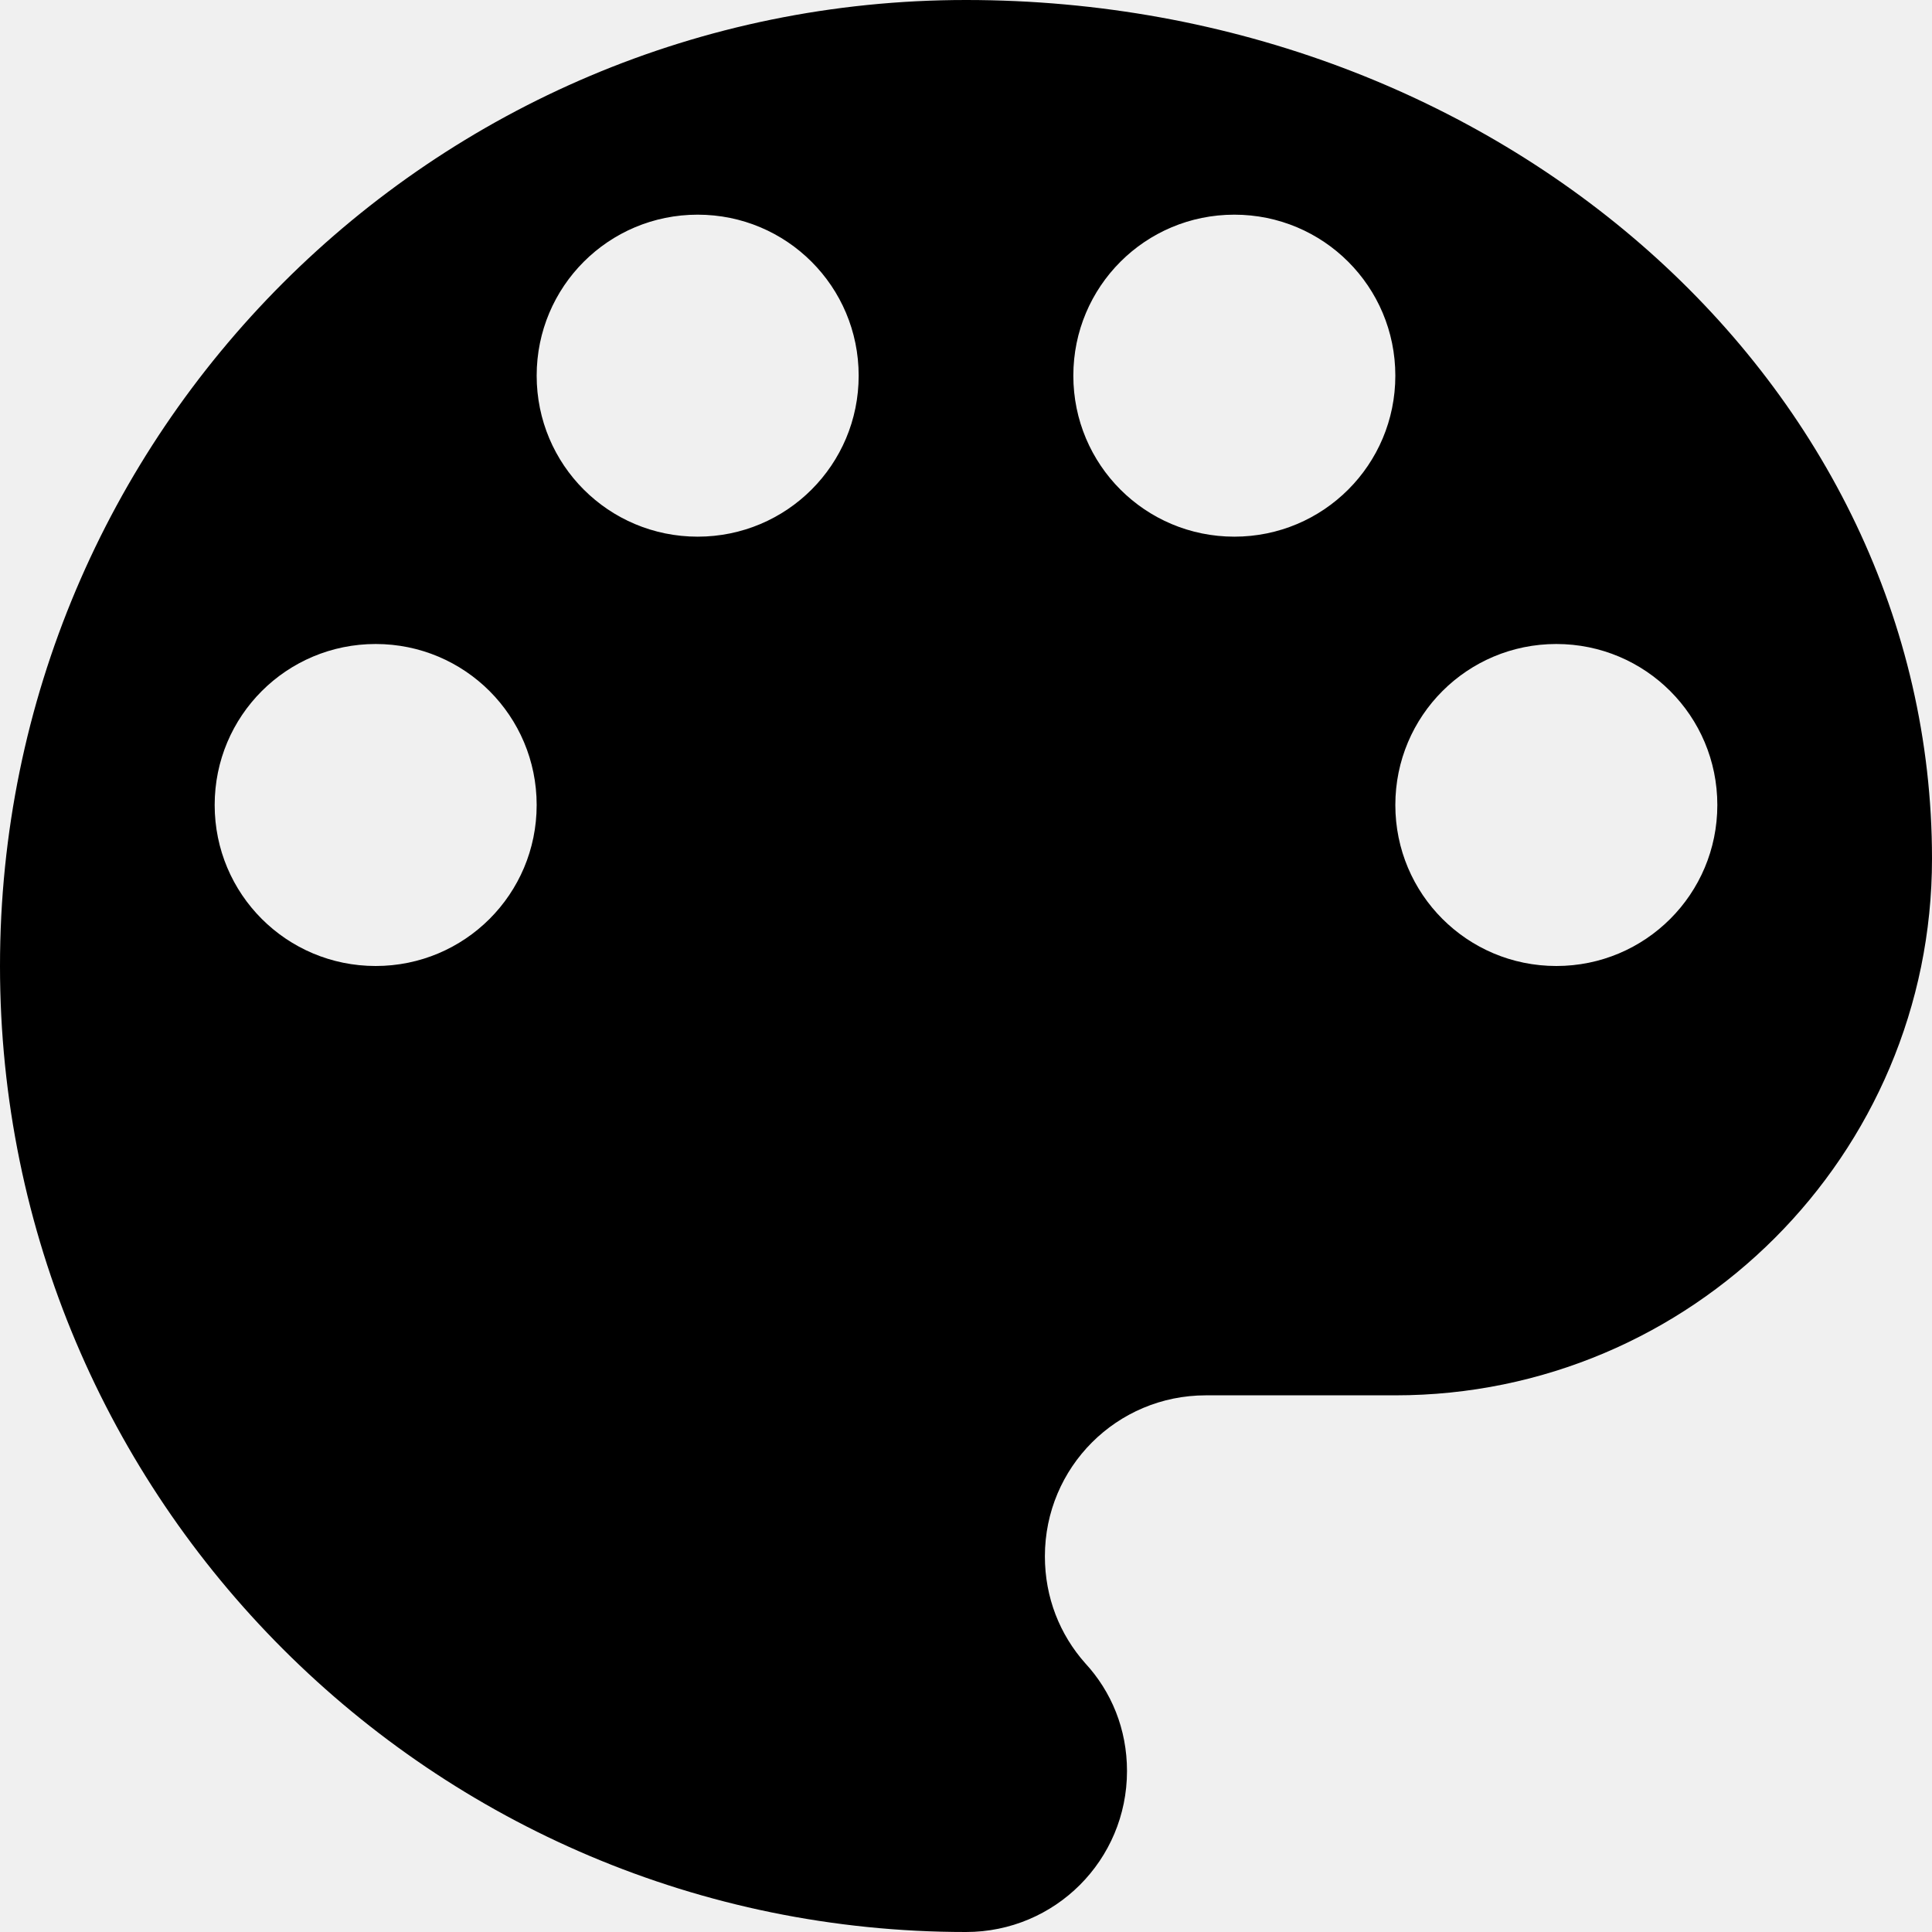
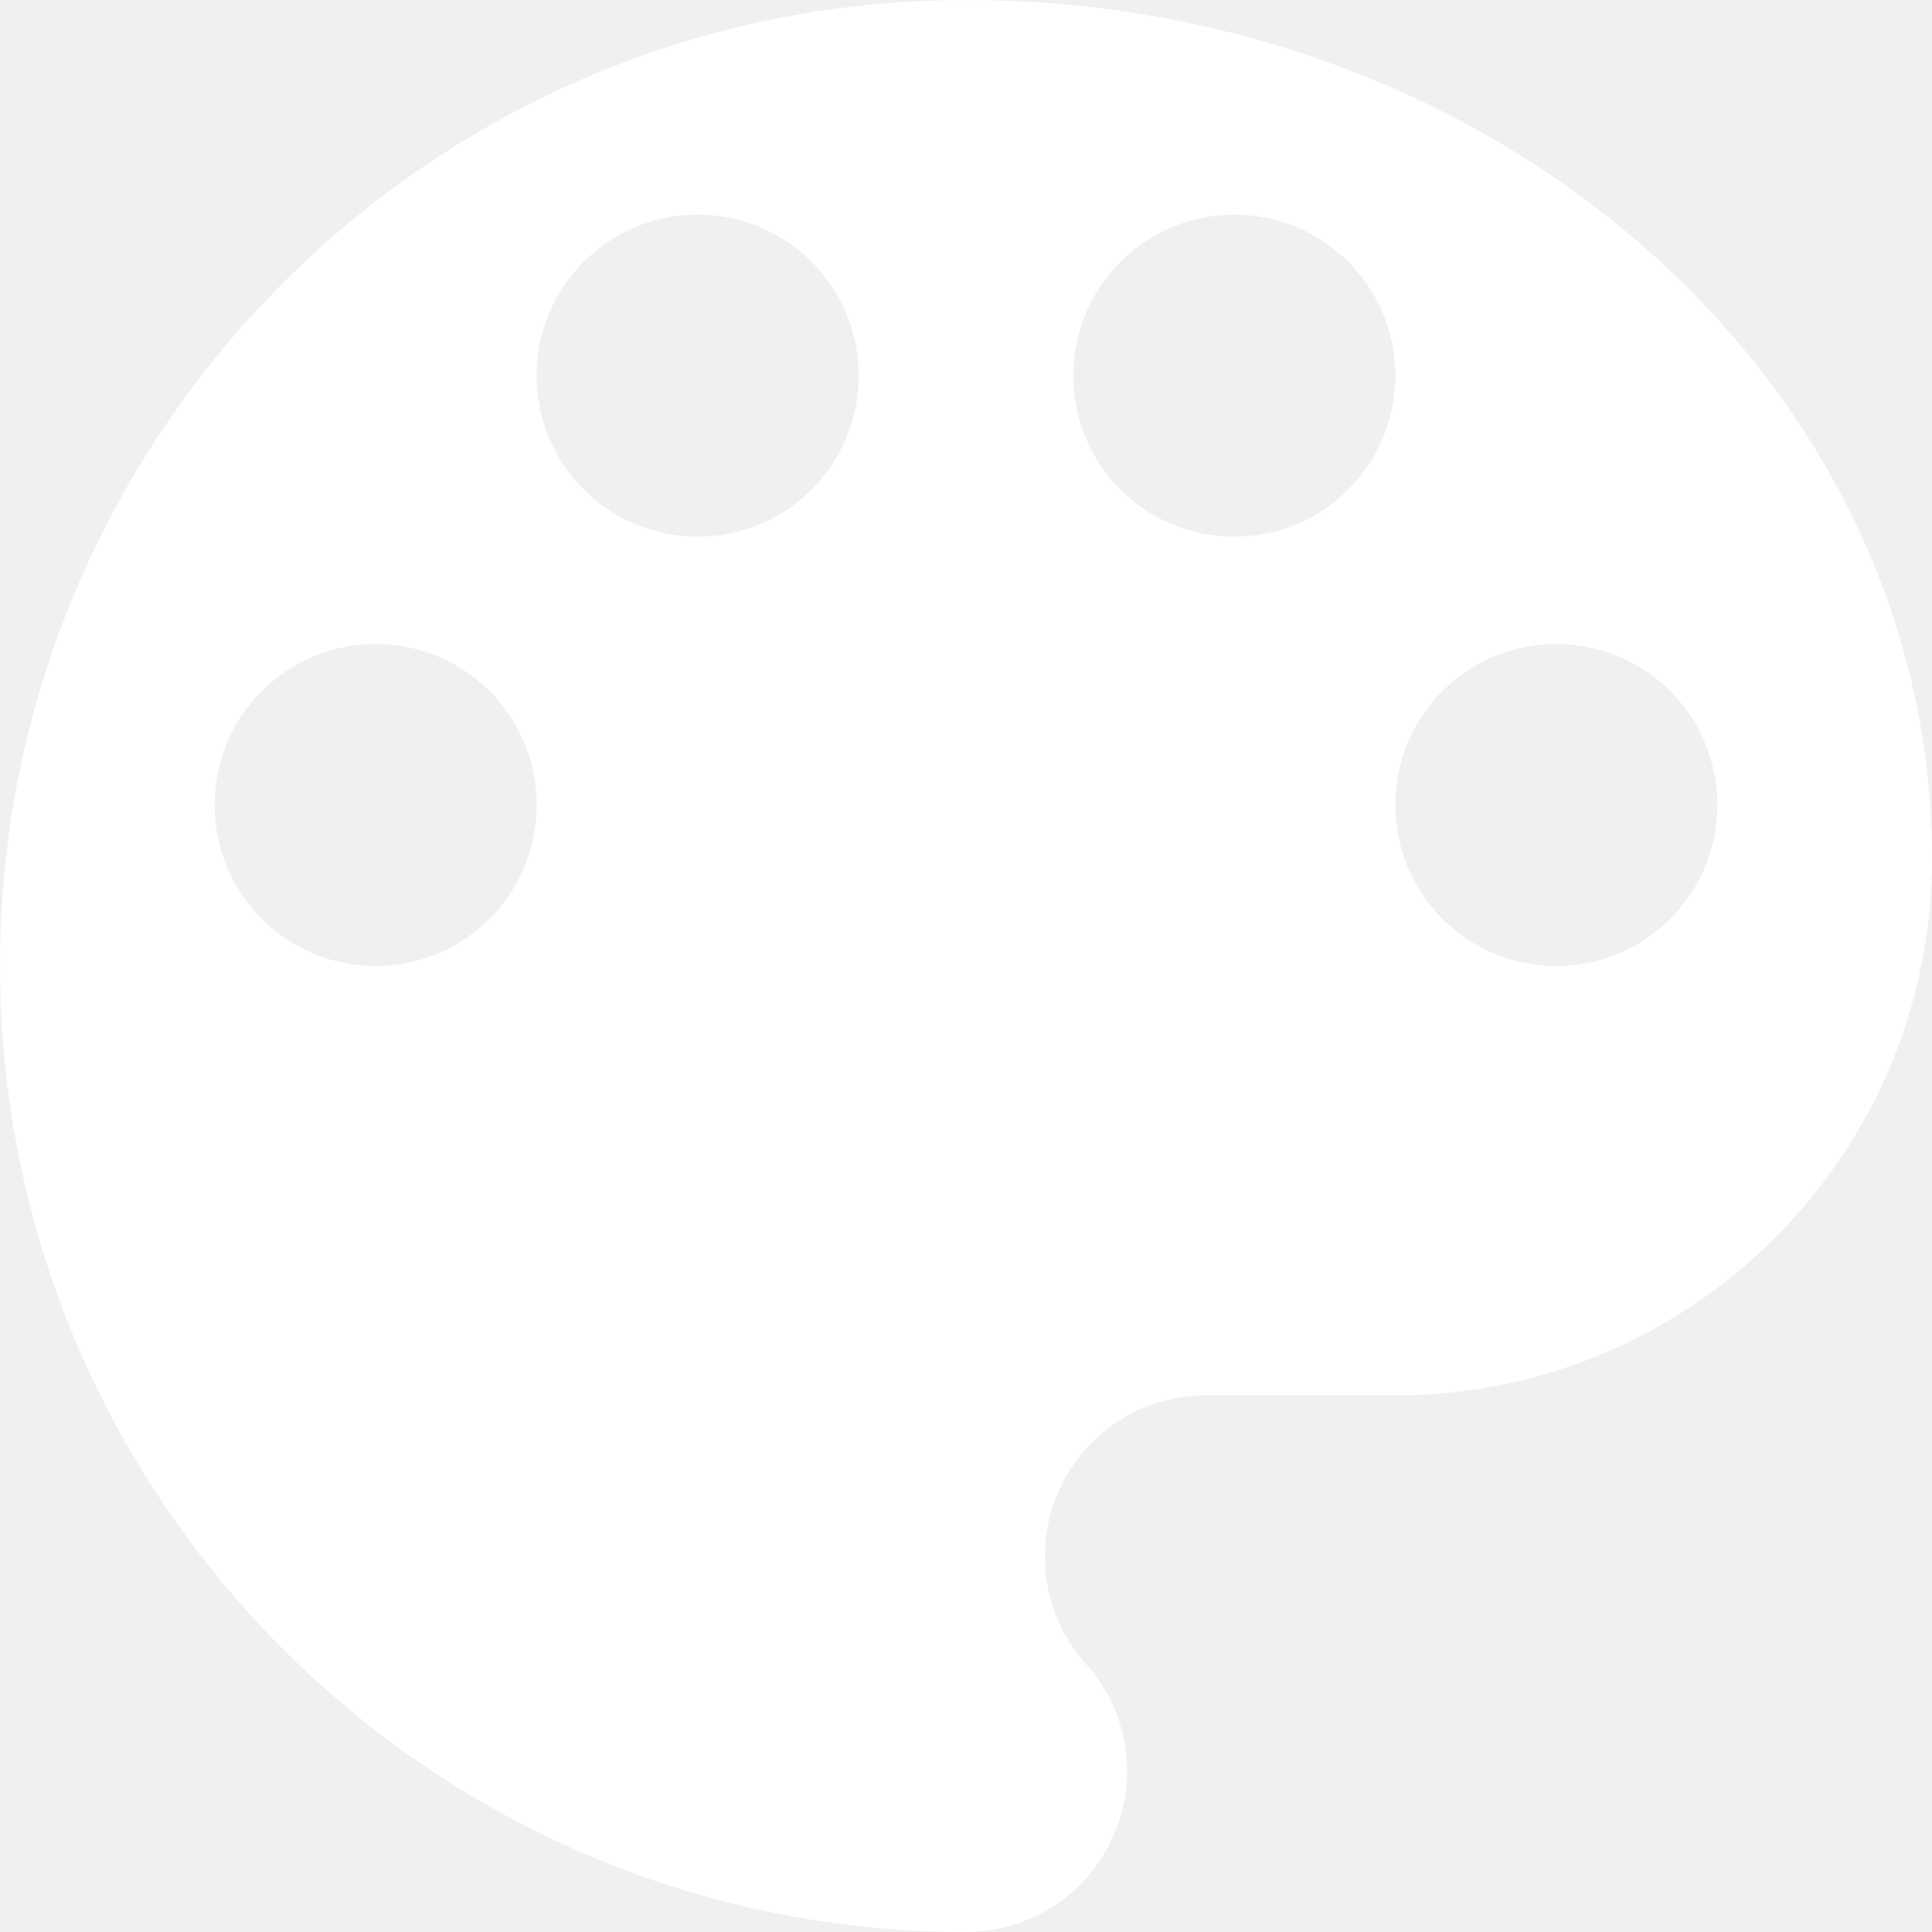
- <svg xmlns="http://www.w3.org/2000/svg" version="1.1" id="Capa_1" x="0px" y="0px" viewBox="0 0 384 384" style="enable-background:new 0 0 384 384;" xml:space="preserve">
+ <svg xmlns="http://www.w3.org/2000/svg" fill="white" version="1.1" id="Capa_1" x="0px" y="0px" viewBox="0 0 384 384" style="enable-background:new 0 0 384 384;" xml:space="preserve">
  <g>
    <g>
      <path d="M192,0C85.973,0,0,85.973,0,192s85.973,192,192,192c17.707,0,32-14.293,32-32c0-8.32-3.093-15.787-8.32-21.44    c-5.013-5.653-8-13.013-8-21.227c0-17.707,14.293-32,32-32h37.653c58.88,0,106.667-47.787,106.667-106.667    C384,76.373,298.027,0,192,0z M74.667,192c-17.707,0-32-14.293-32-32s14.293-32,32-32s32,14.293,32,32S92.373,192,74.667,192z     M138.667,106.667c-17.707,0-32-14.293-32-32s14.293-32,32-32s32,14.293,32,32S156.373,106.667,138.667,106.667z M245.333,106.667    c-17.707,0-32-14.293-32-32s14.293-32,32-32s32,14.293,32,32S263.04,106.667,245.333,106.667z M309.333,192    c-17.707,0-32-14.293-32-32s14.293-32,32-32s32,14.293,32,32S327.04,192,309.333,192z" />
    </g>
  </g>
  <g>
</g>
  <g>
</g>
  <g>
</g>
  <g>
</g>
  <g>
</g>
  <g>
</g>
  <g>
</g>
  <g>
</g>
  <g>
</g>
  <g>
</g>
  <g>
</g>
  <g>
</g>
  <g>
</g>
  <g>
</g>
  <g>
</g>
</svg>
